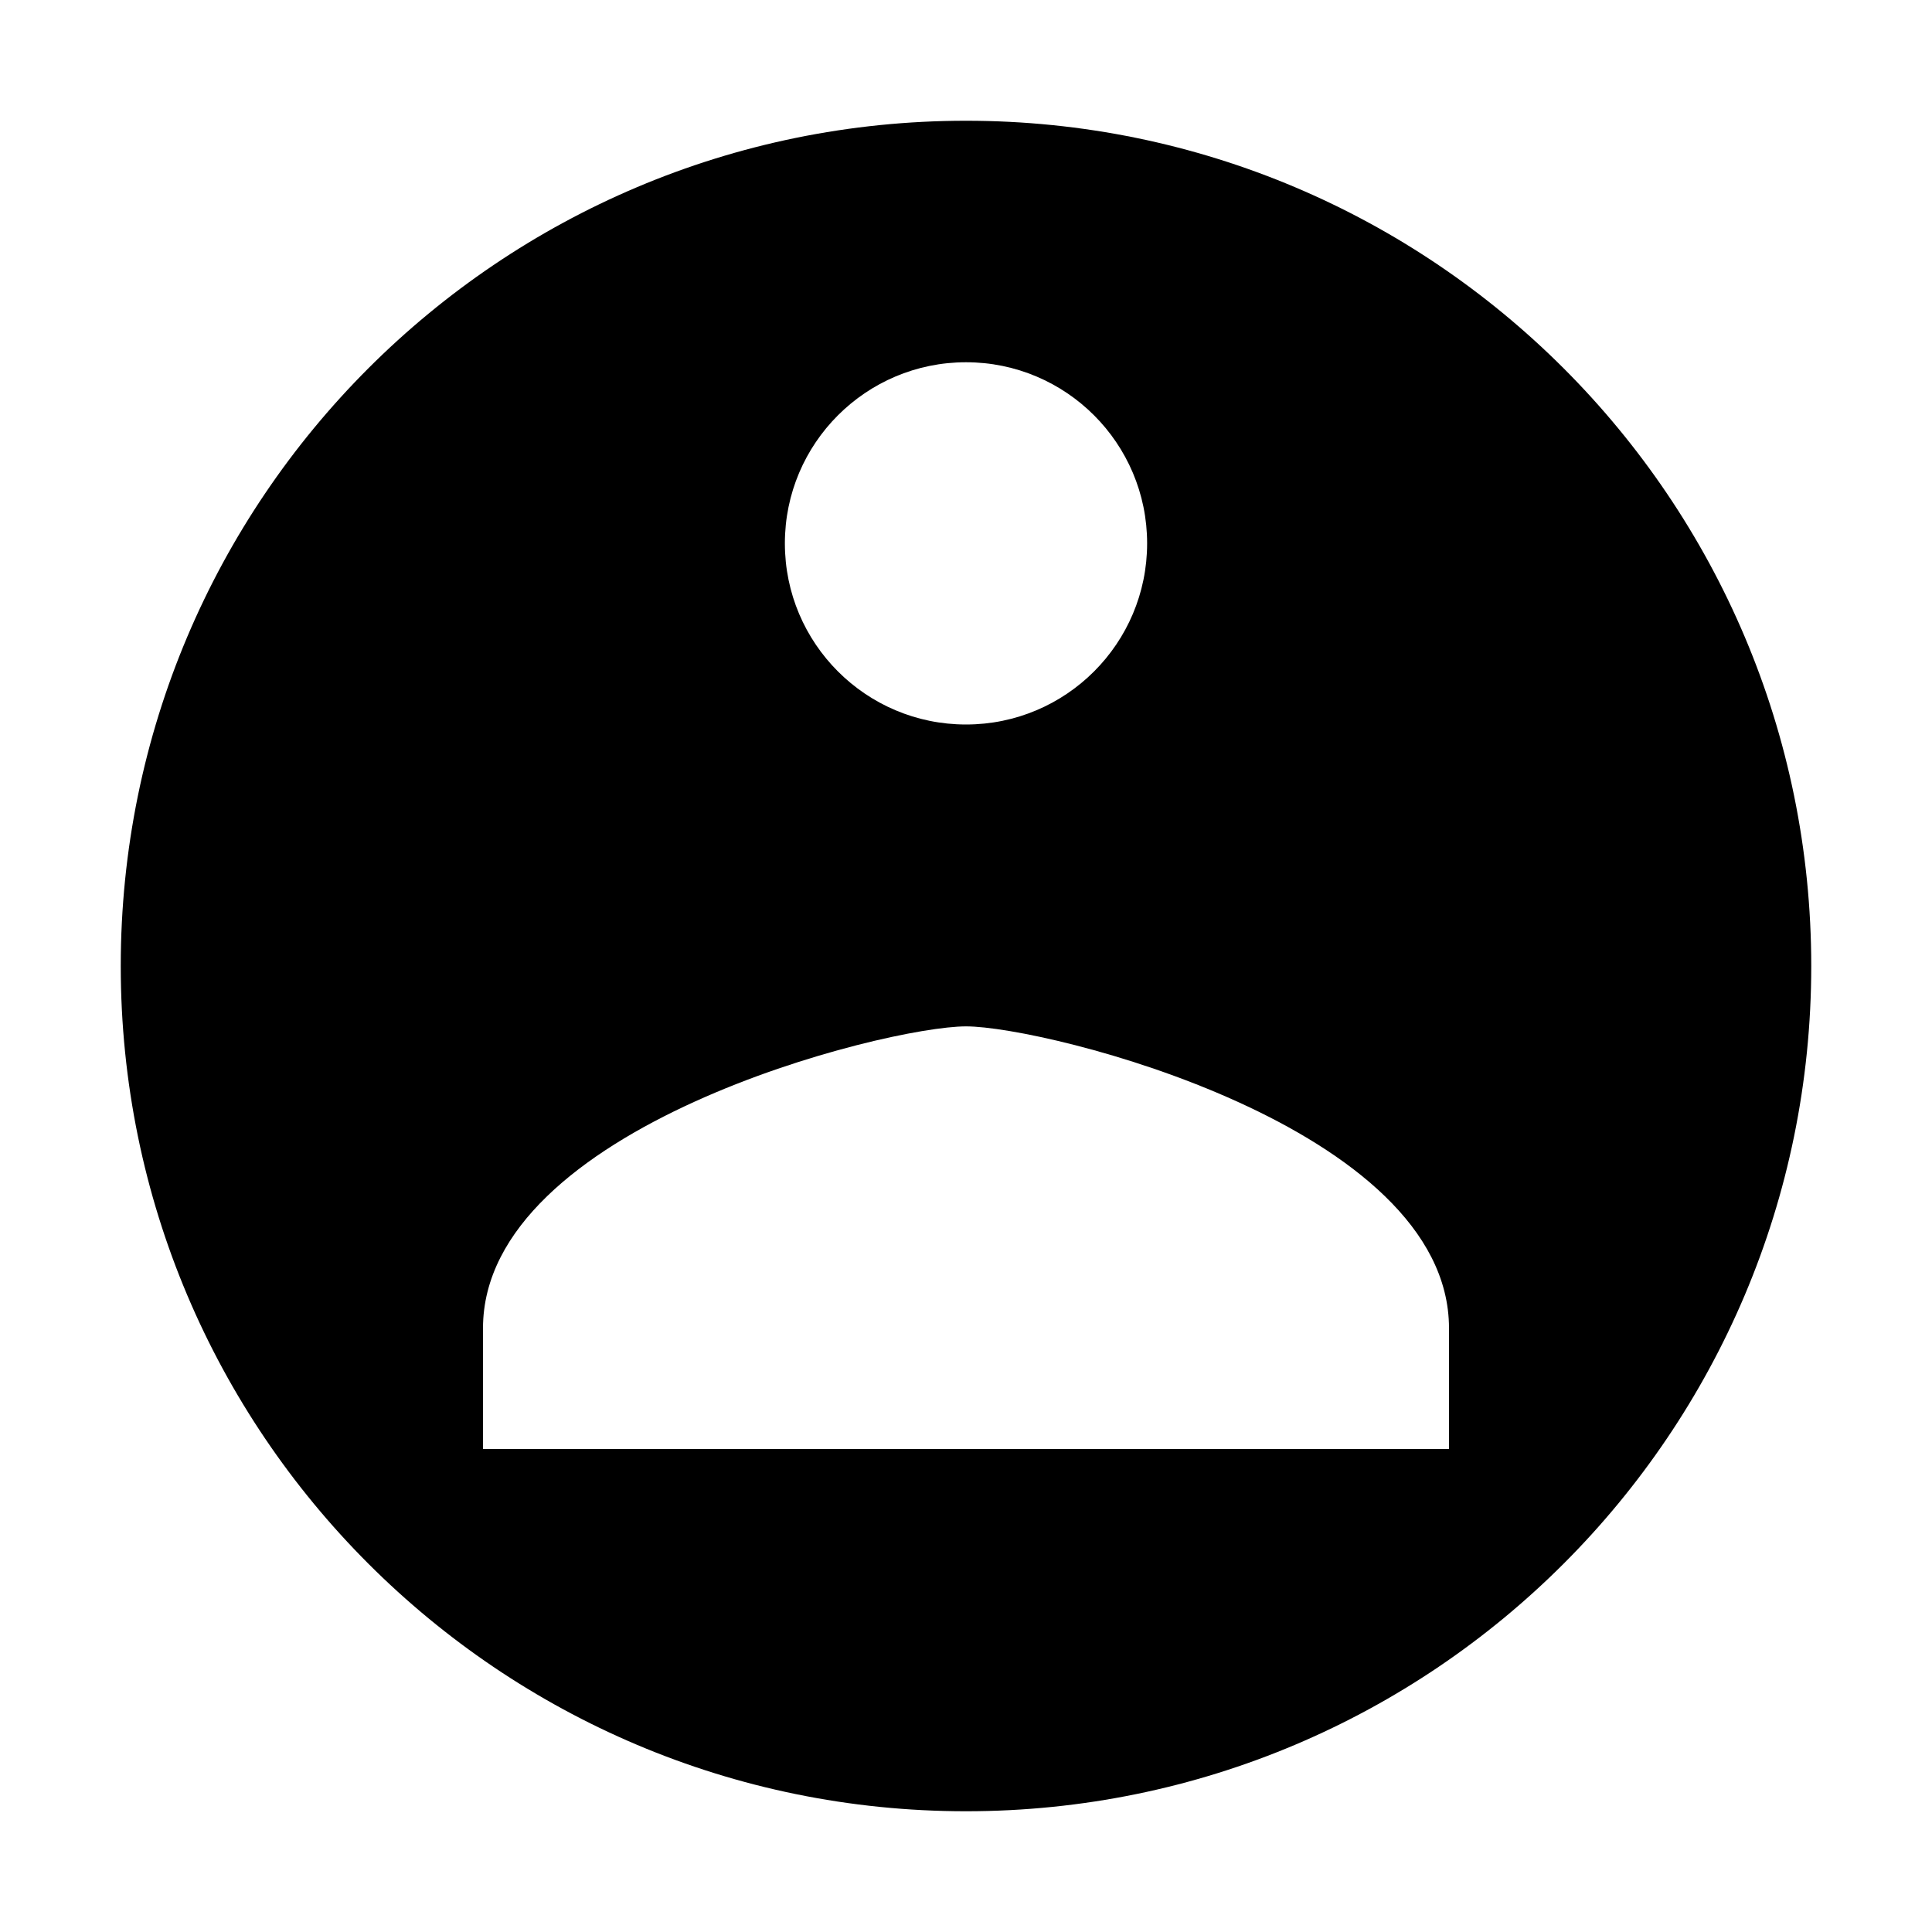
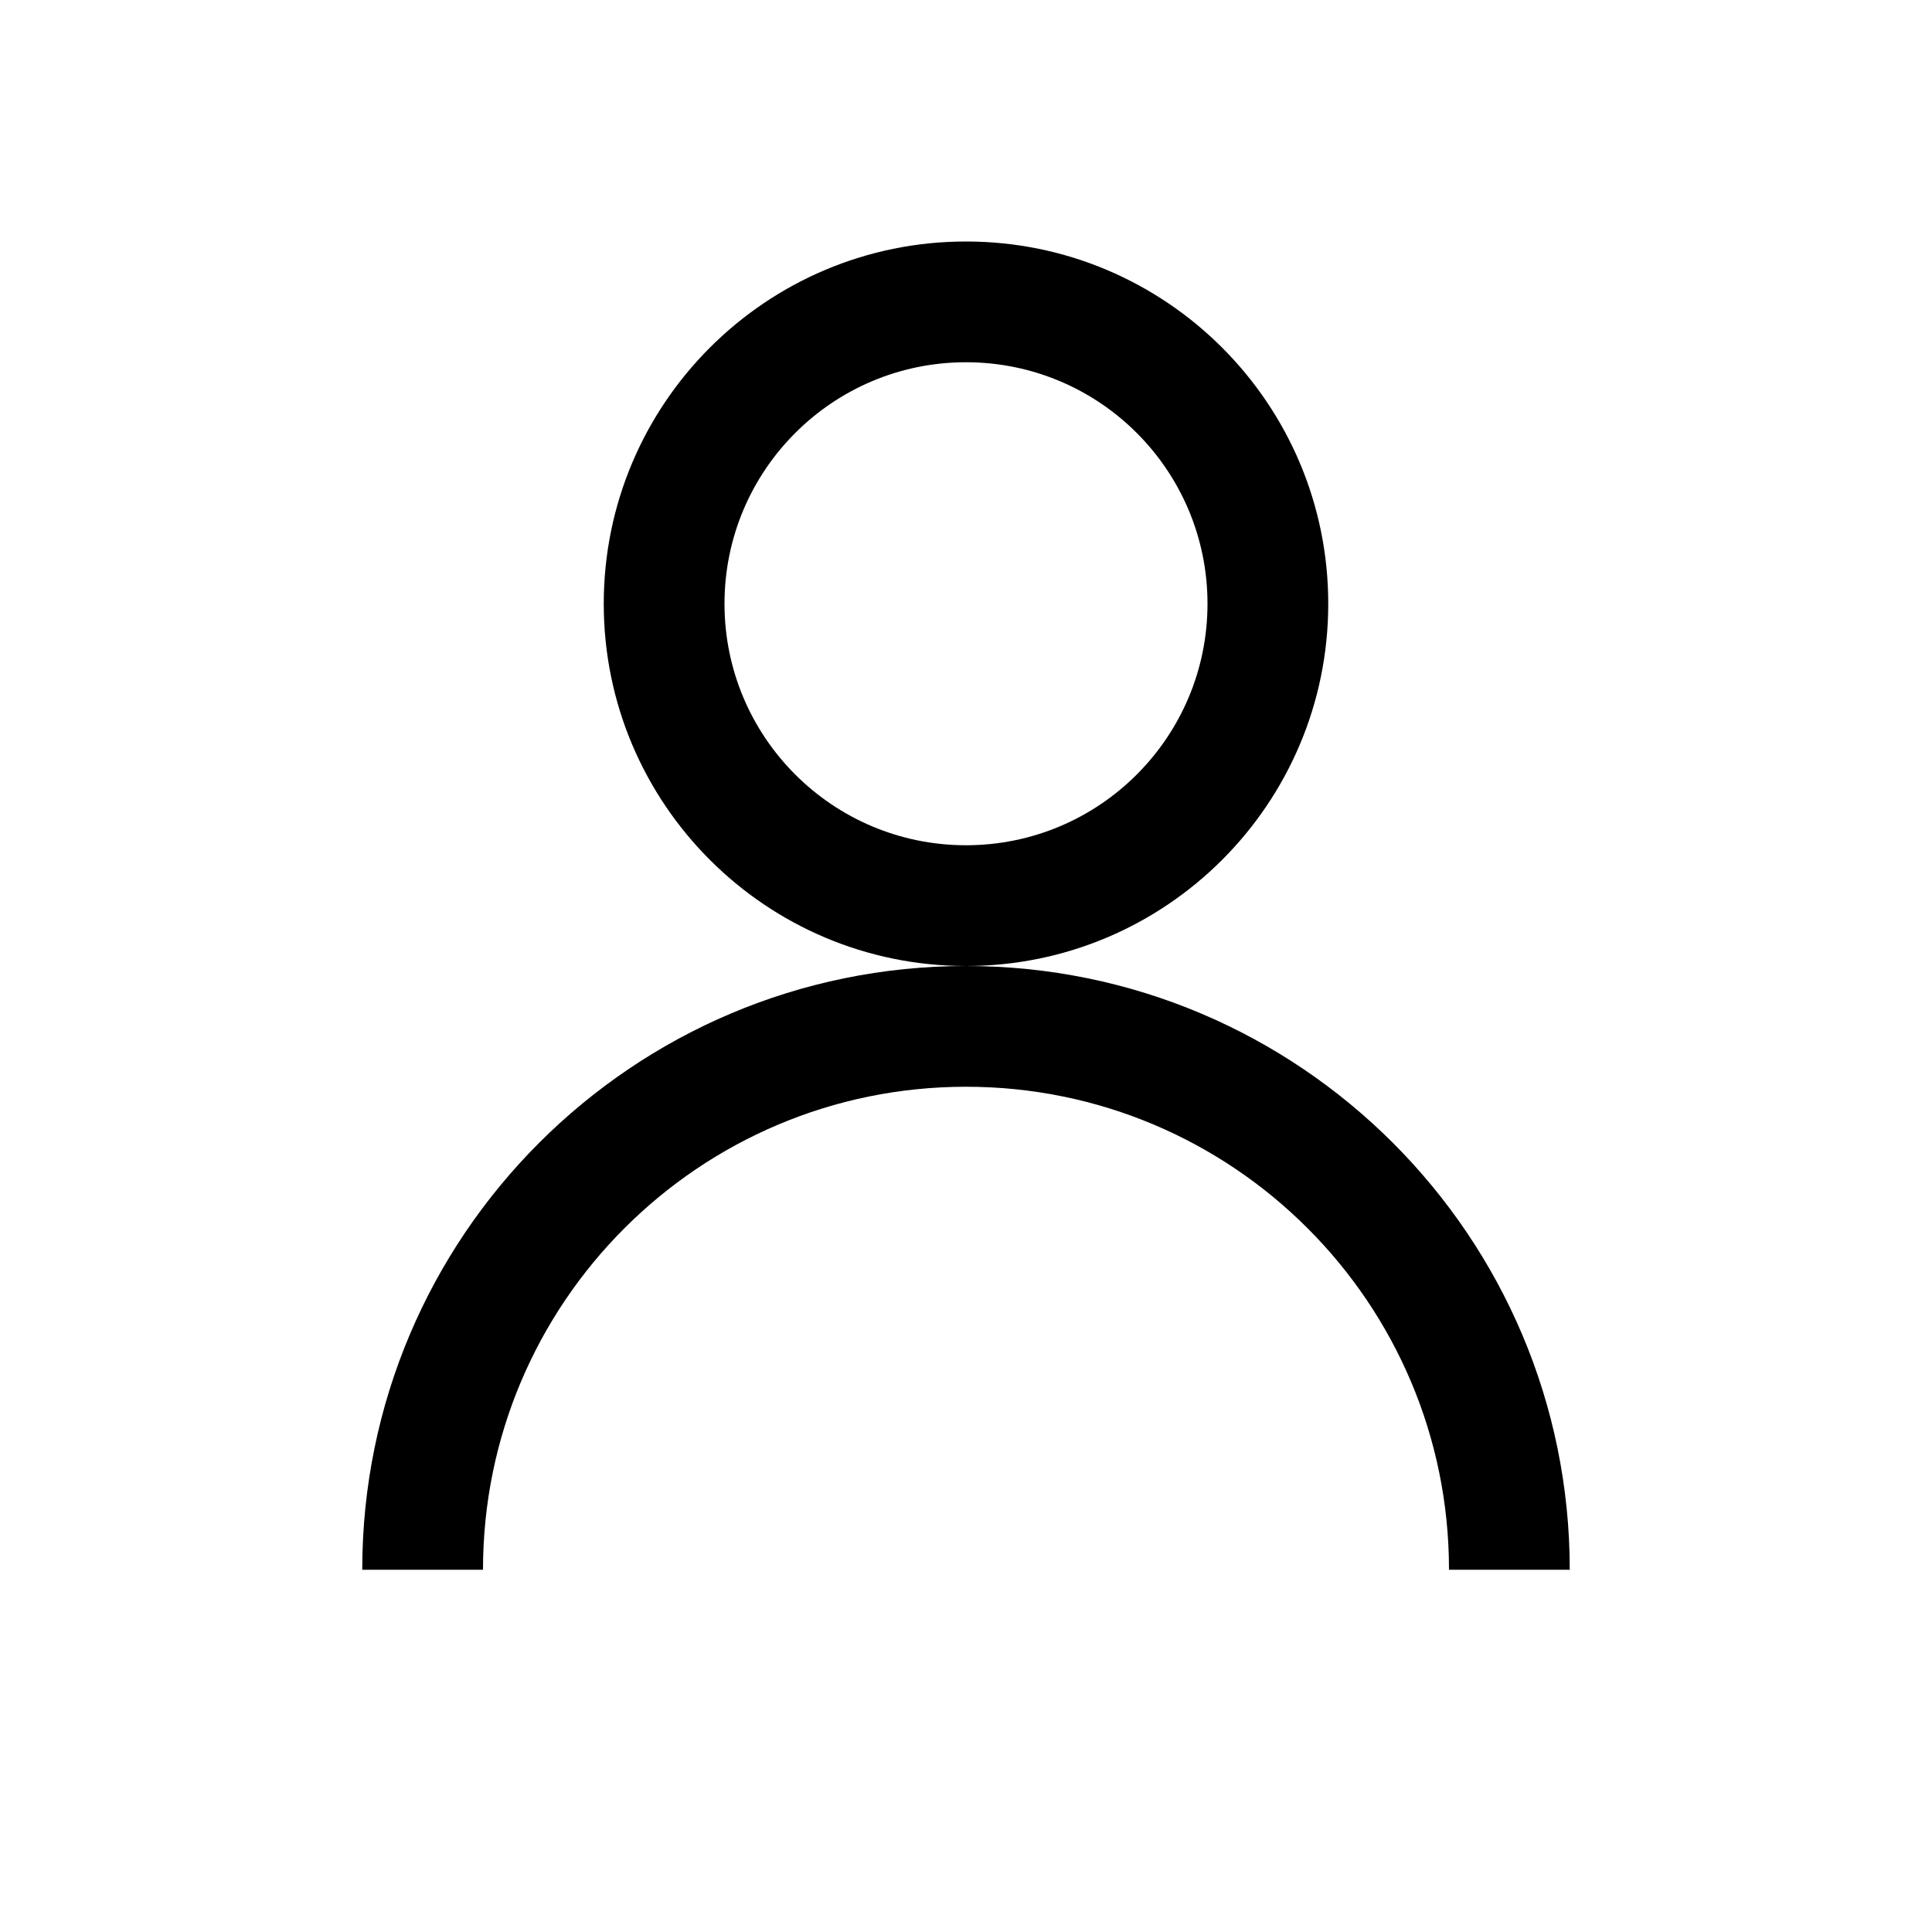
- <svg xmlns="http://www.w3.org/2000/svg" viewBox="0 0 1024 1024" width="1024" height="1024">
-   <path d="M512 64C264.6 64 64 264.6 64 512s200.6 448 448 448 448-200.6 448-448S759.4 64 512 64zm0 128c53 0 96 43 96 96s-43 96-96 96-96-43-96-96 43-96 96-96zm256 576H256v-64c0-106.7 213.3-160 256-160s256 53.3 256 160v64z" />
+ <svg xmlns="http://www.w3.org/2000/svg" viewBox="0 0 1024 1024">
+   <path d="M512 128c-106 0-192 86-192 192s86 192 192 192 192-86 192-192-86-192-192-192zm0 320c-70.7 0-128-57.3-128-128s57.3-128 128-128 128 57.3 128 128-57.3 128-128 128z" fill="black" />
+   <path d="M832 832c0-176.7-143.3-320-320-320S192 655.3 192 832h64c0-141.4 114.6-256 256-256s256 114.6 256 256h64z" fill="black" />
</svg>
